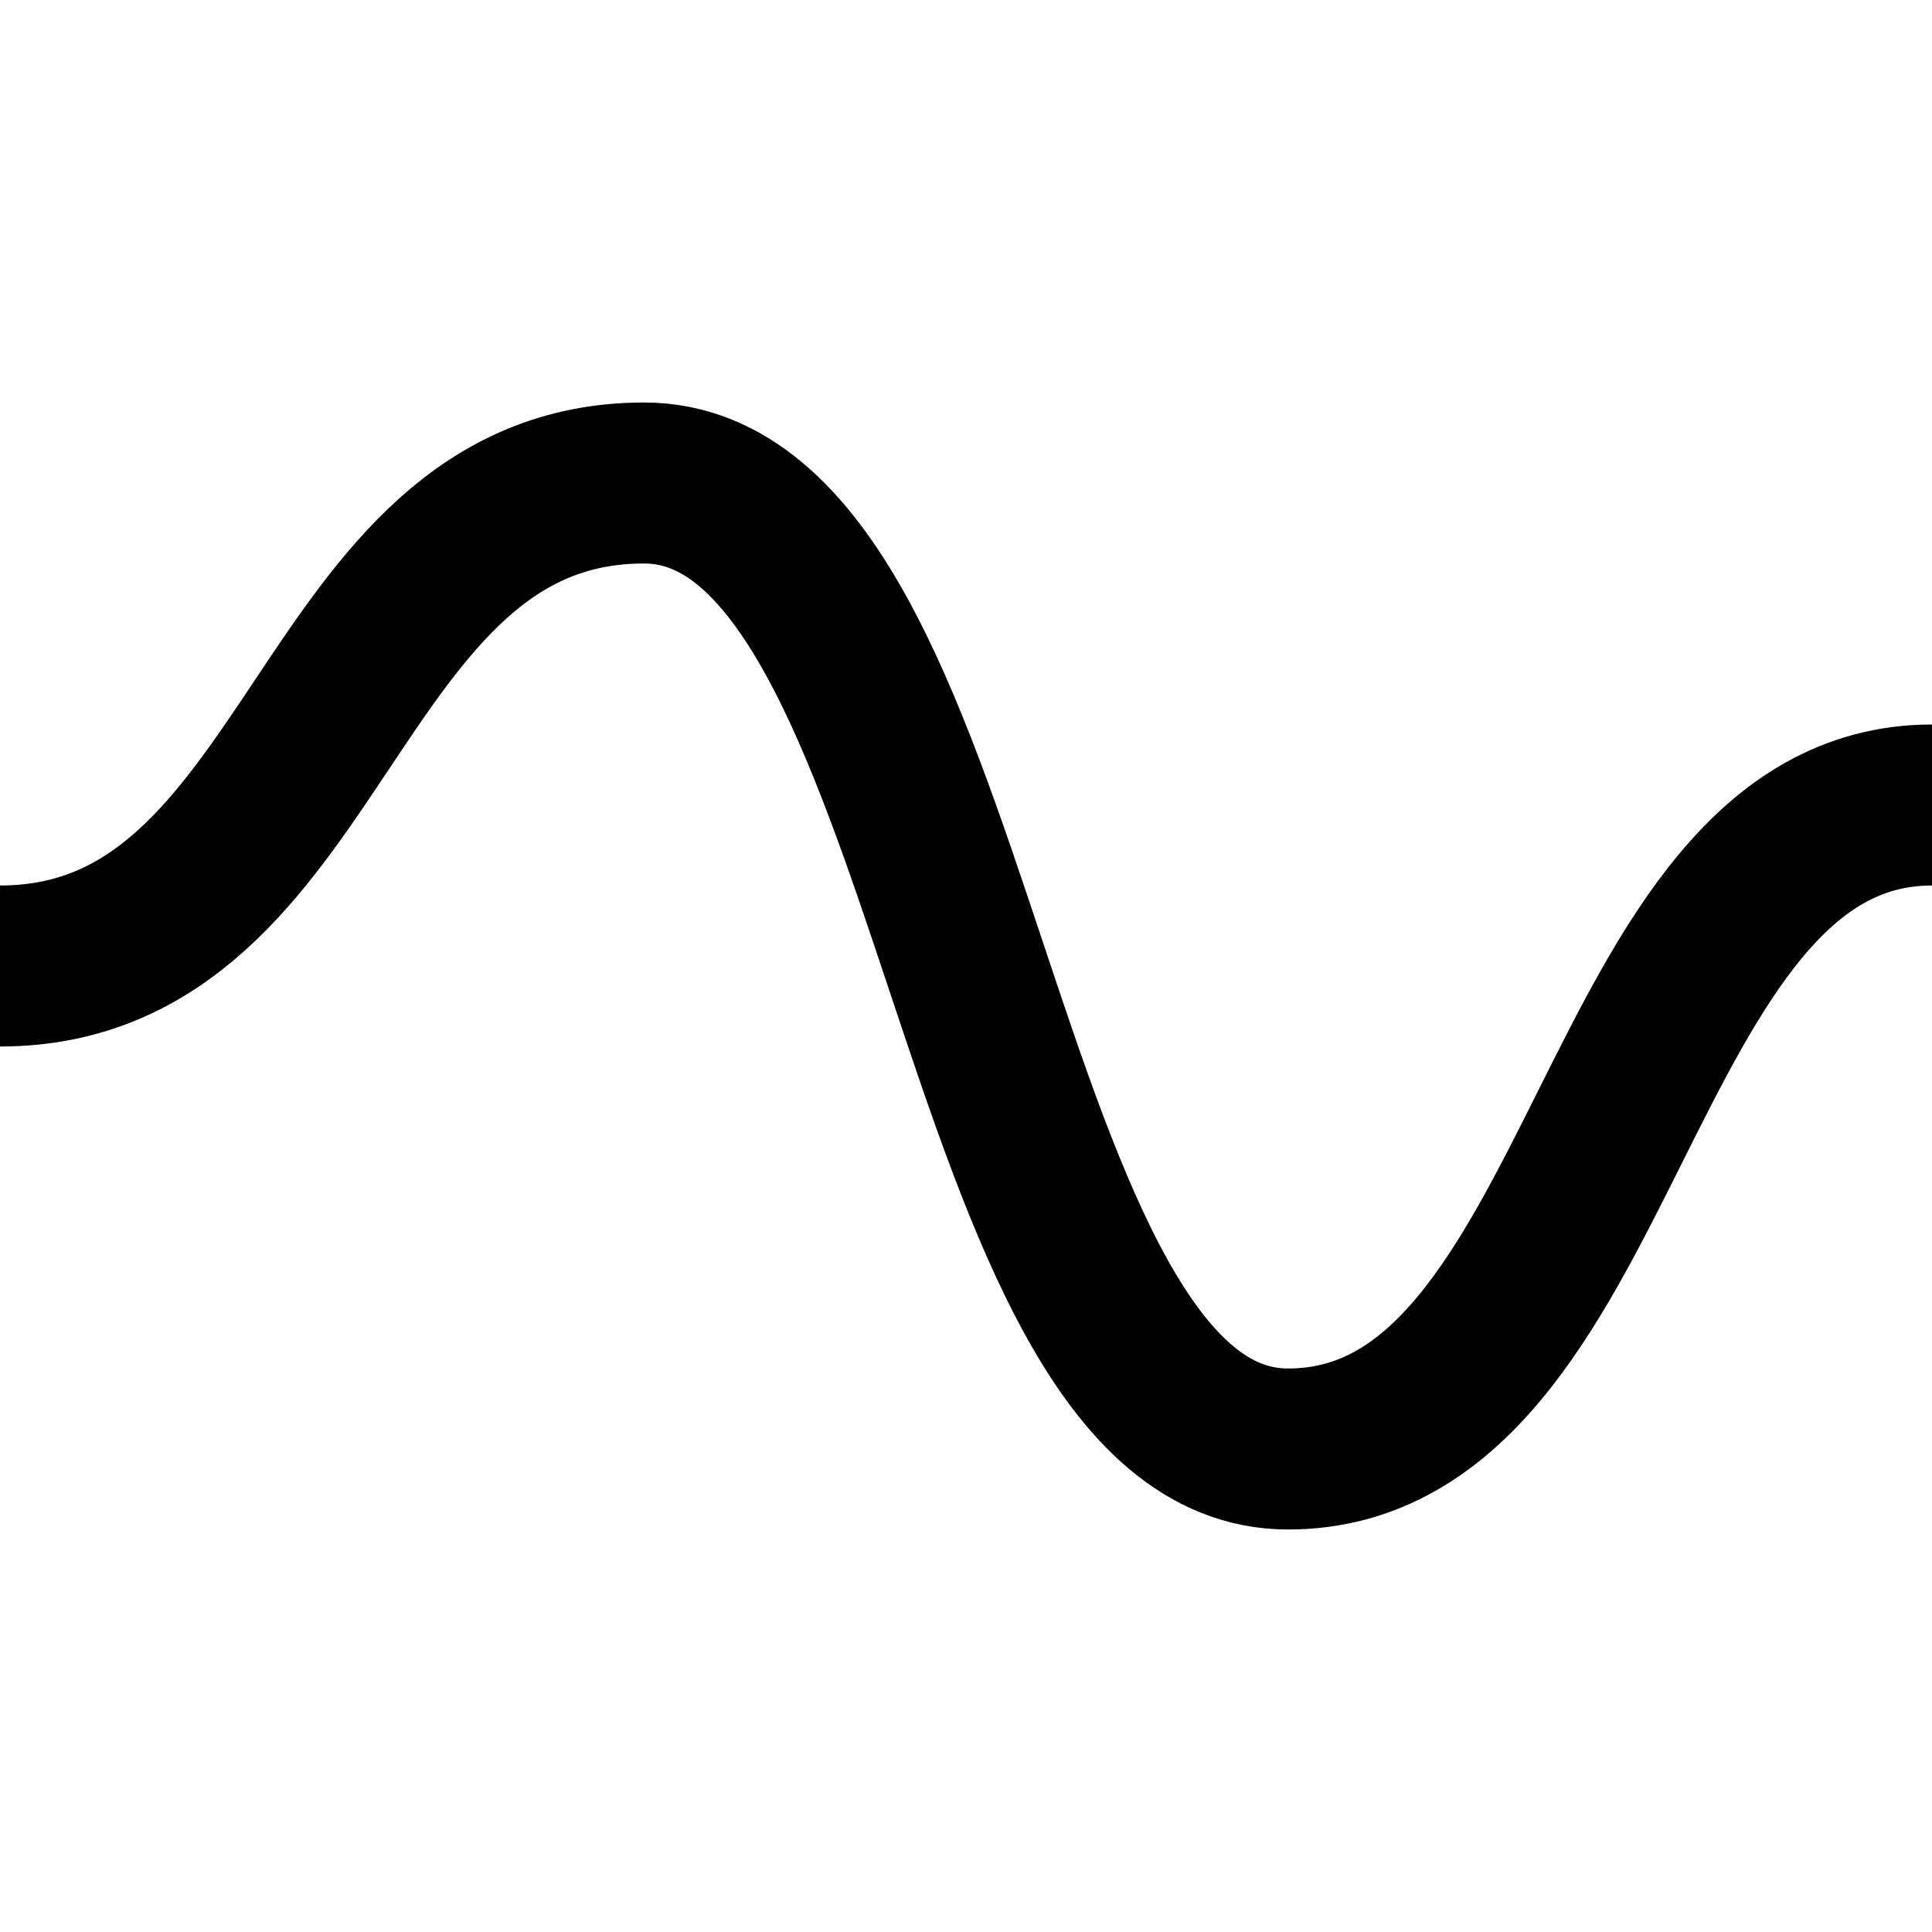
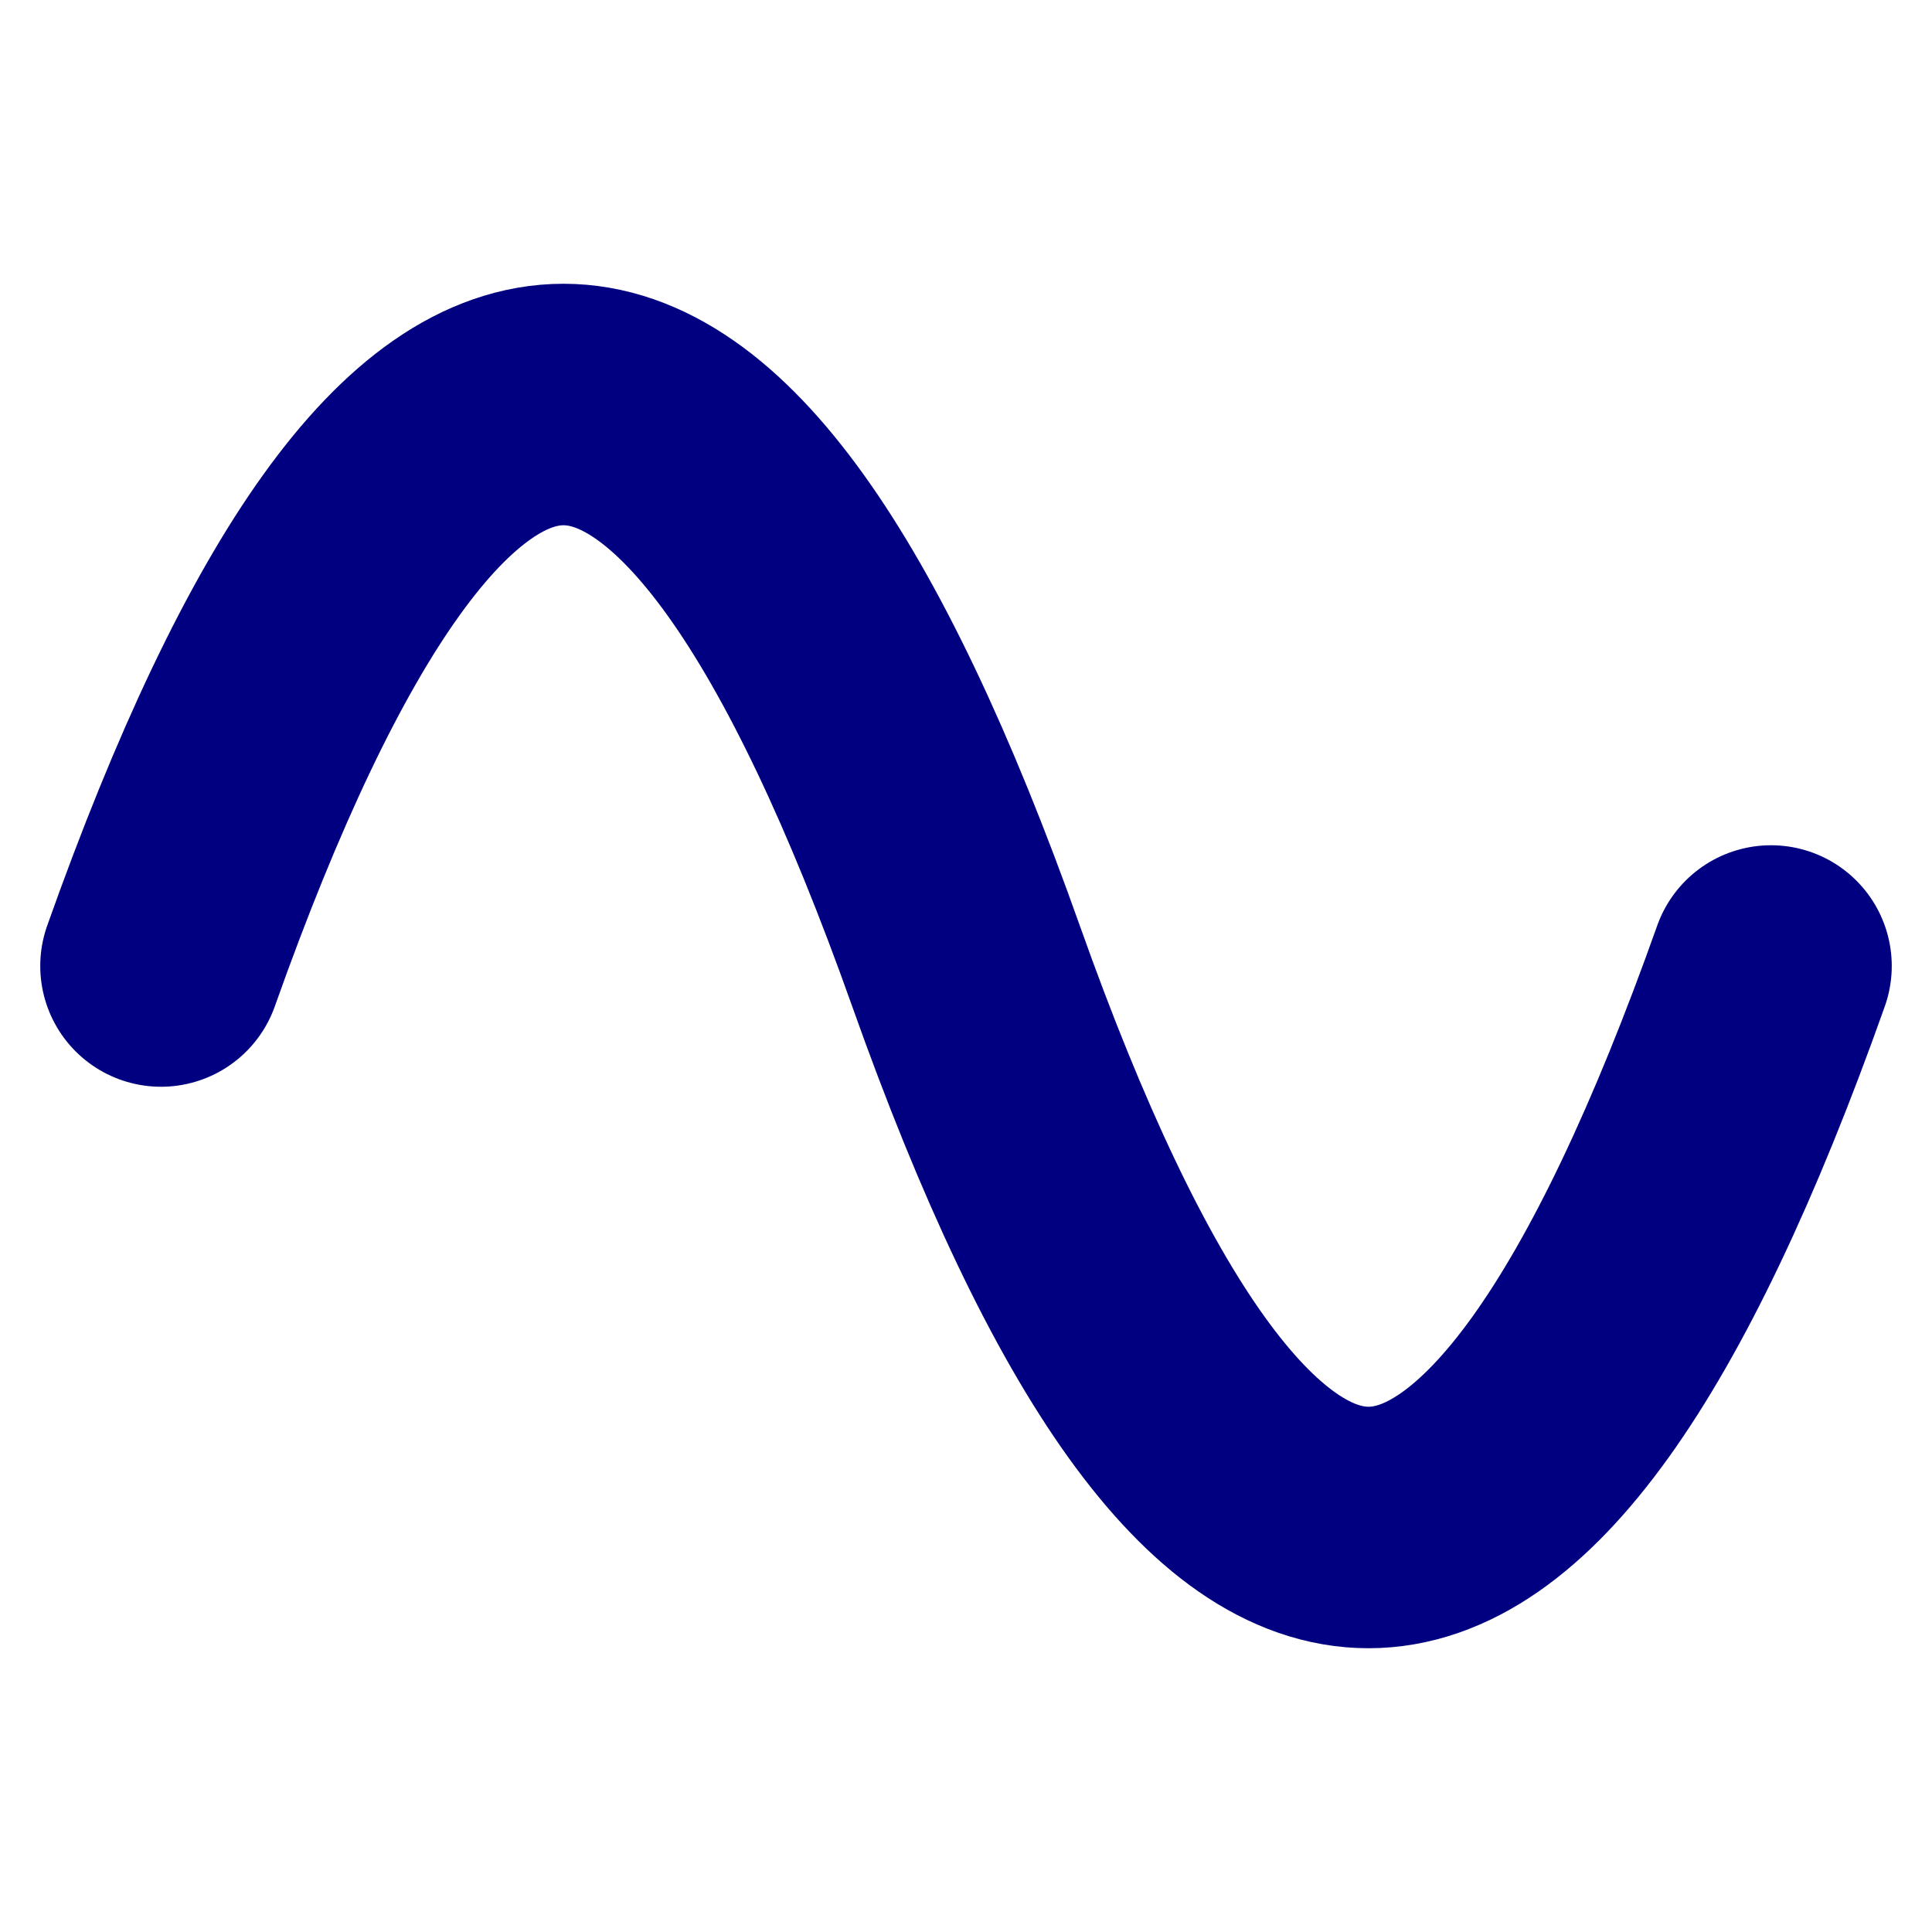
- <svg xmlns="http://www.w3.org/2000/svg" viewBox="0 0 24 24" width="24" height="24" aria-hidden="true" role="img">
-   <path d="M0 12 C4 12, 4 6, 8 6 C12 6, 12 18, 16 18 C20 18, 20 10, 24 10" fill="none" stroke="currentColor" stroke-width="2" stroke-linecap="round" stroke-linejoin="round" />
+ <svg xmlns="http://www.w3.org/2000/svg" viewBox="0 0 24 24" width="24" height="24" role="img">
+   <path d="M2 12 C5.3 2.7 8.7 2.7 12 12 S18.7 21.3 22 12" fill="none" stroke="#000080" stroke-width="3" stroke-linecap="round" stroke-linejoin="round" />
</svg>
